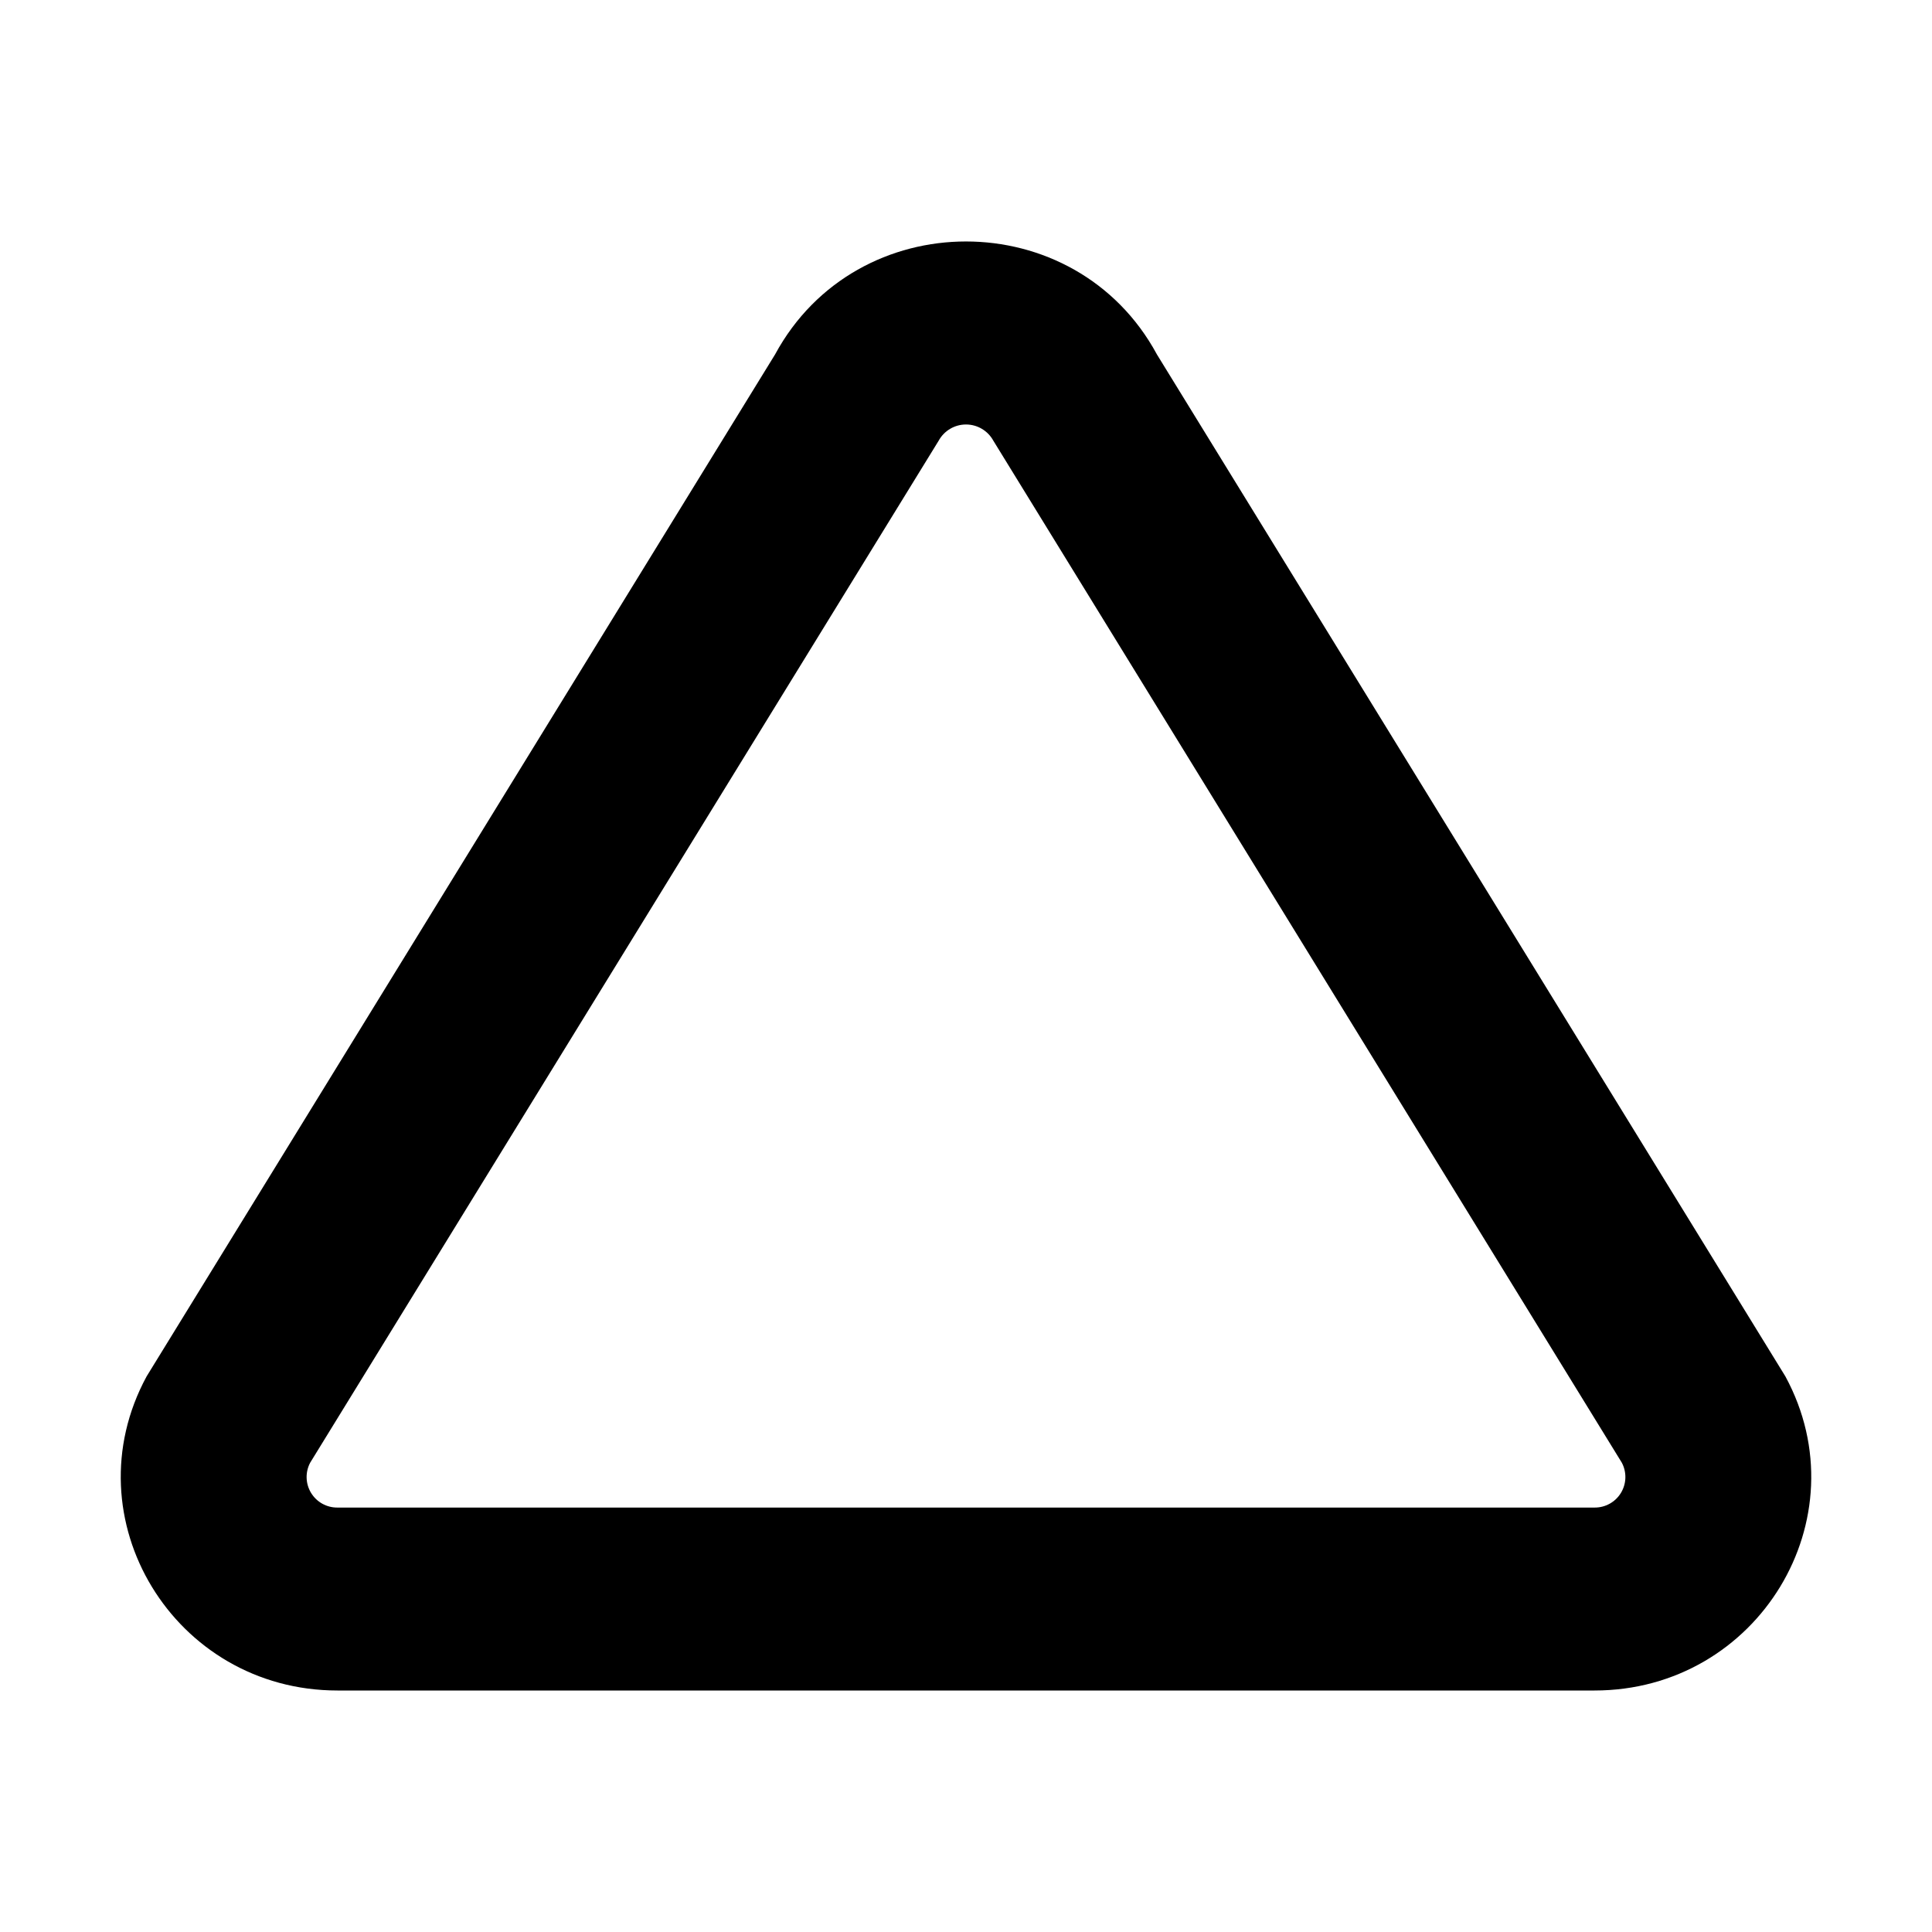
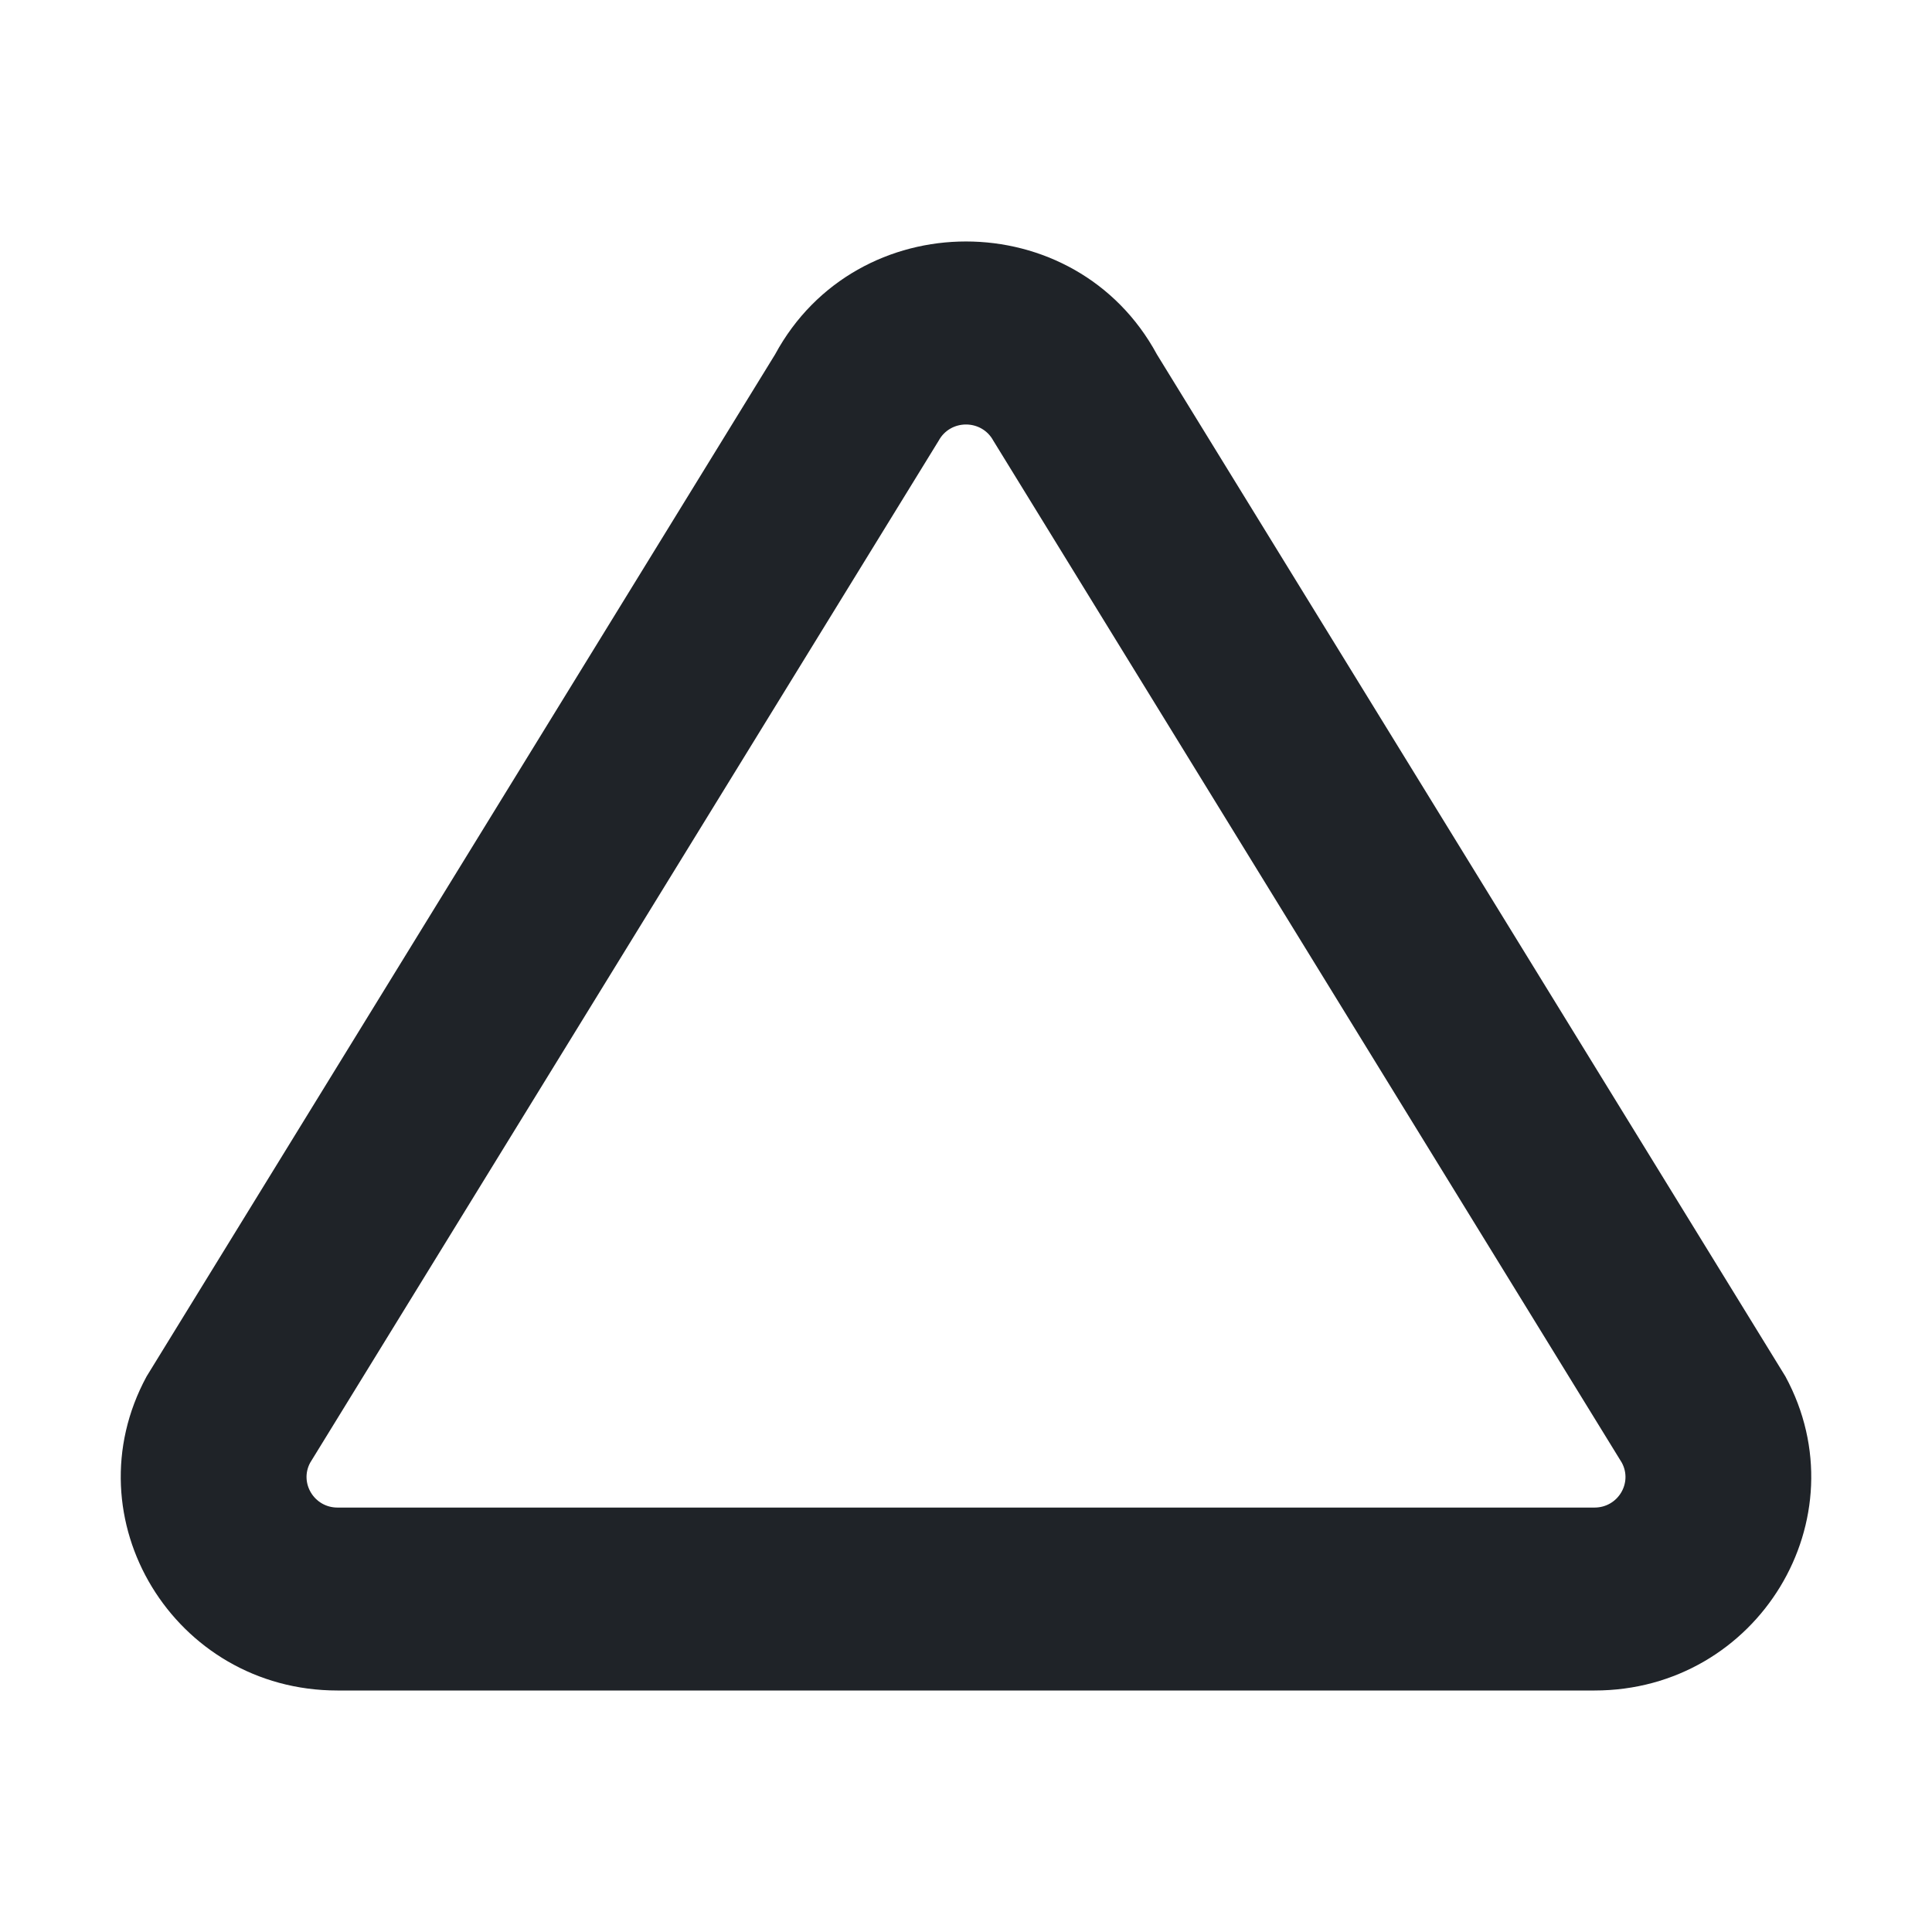
- <svg xmlns="http://www.w3.org/2000/svg" width="16" height="16" viewBox="0 0 16 16">
-   <path d="M6.419 2.935c.675-1.247 2.487-1.247 3.162 0l5.205 8.464c.638 1.177-.227 2.601-1.581 2.601H2.795c-1.354 0-2.219-1.424-1.581-2.601Zm1.807.714a.258.258 0 0 0-.452 0l-5.205 8.464a.253.253 0 0 0 .226.372h10.41a.253.253 0 0 0 .226-.372Z" />
+ <svg xmlns="http://www.w3.org/2000/svg" width="16" height="16" viewBox="0 0 16 16" fill="none">
+   <path fill-rule="evenodd" clip-rule="evenodd" d="M8.226 3.649C8.129 3.471 7.871 3.471 7.774 3.649L2.569 12.113C2.478 12.281 2.602 12.485 2.795 12.485H13.205C13.399 12.485 13.522 12.281 13.431 12.113L8.226 3.649ZM6.419 2.935C7.094 1.688 8.906 1.688 9.581 2.935L14.786 11.399C15.424 12.576 14.559 14 13.205 14H2.795C1.441 14 0.576 12.576 1.214 11.399L6.419 2.935Z" fill="#1F2328" />
</svg>
